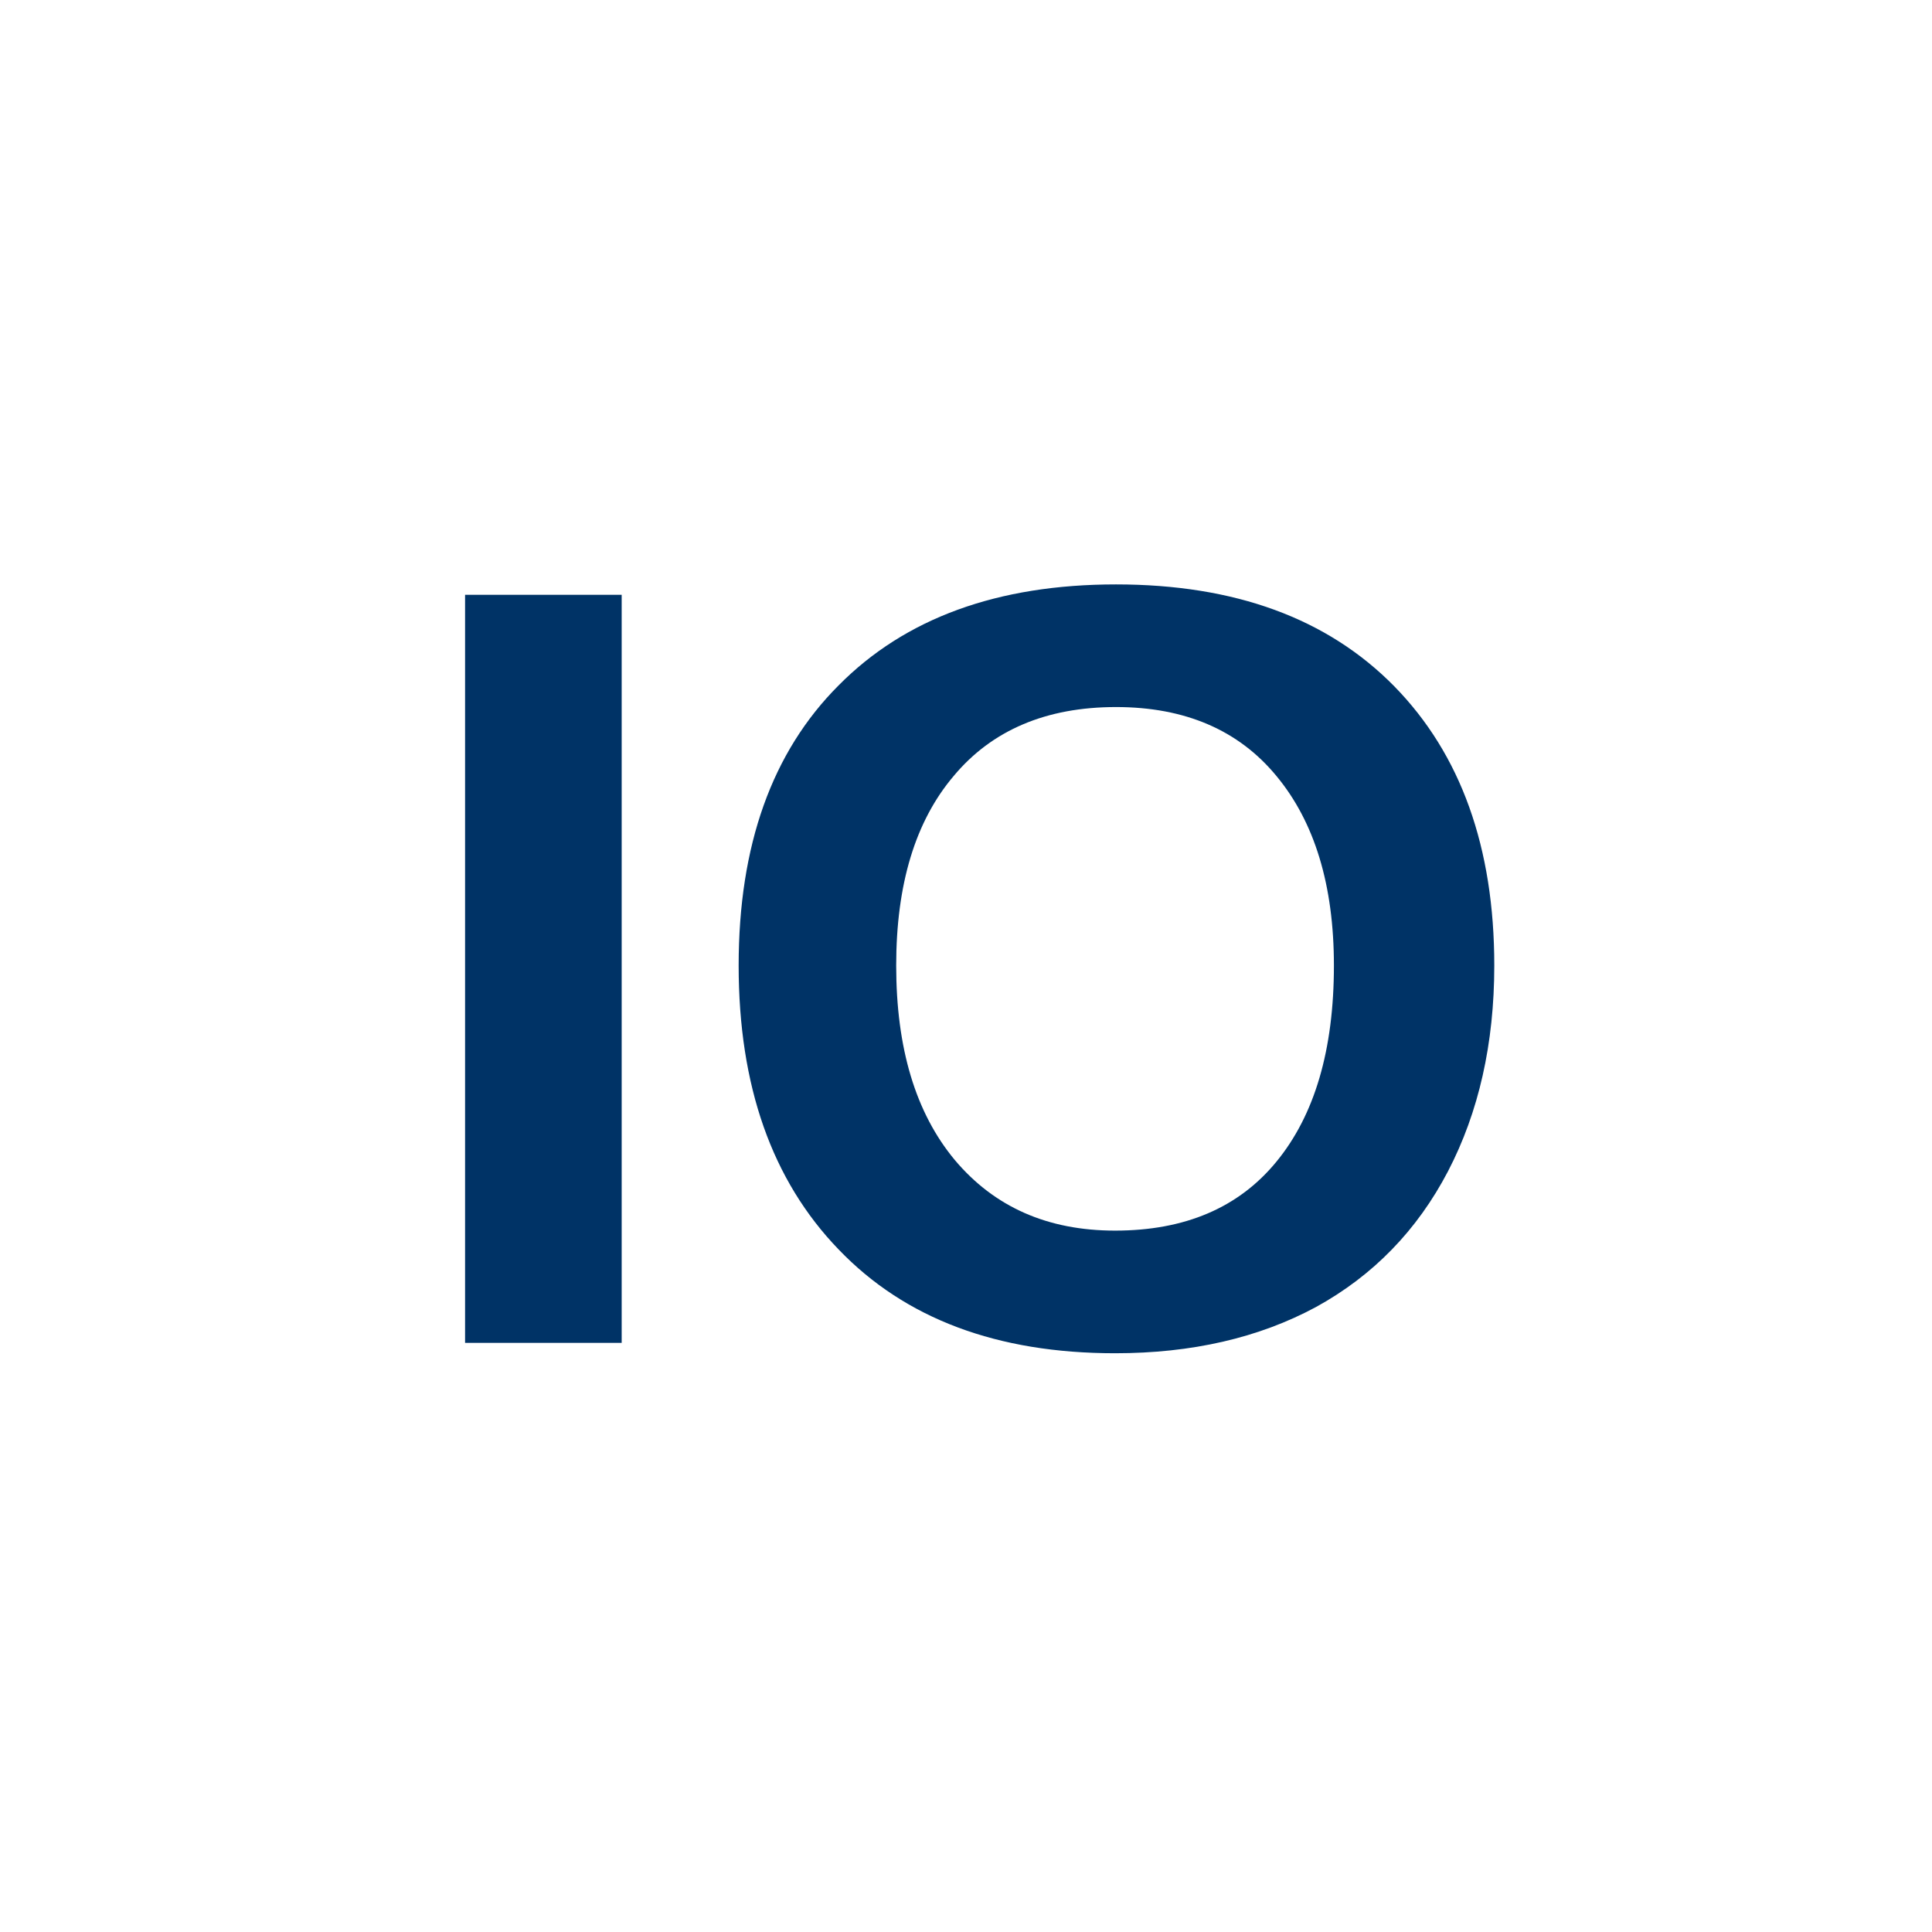
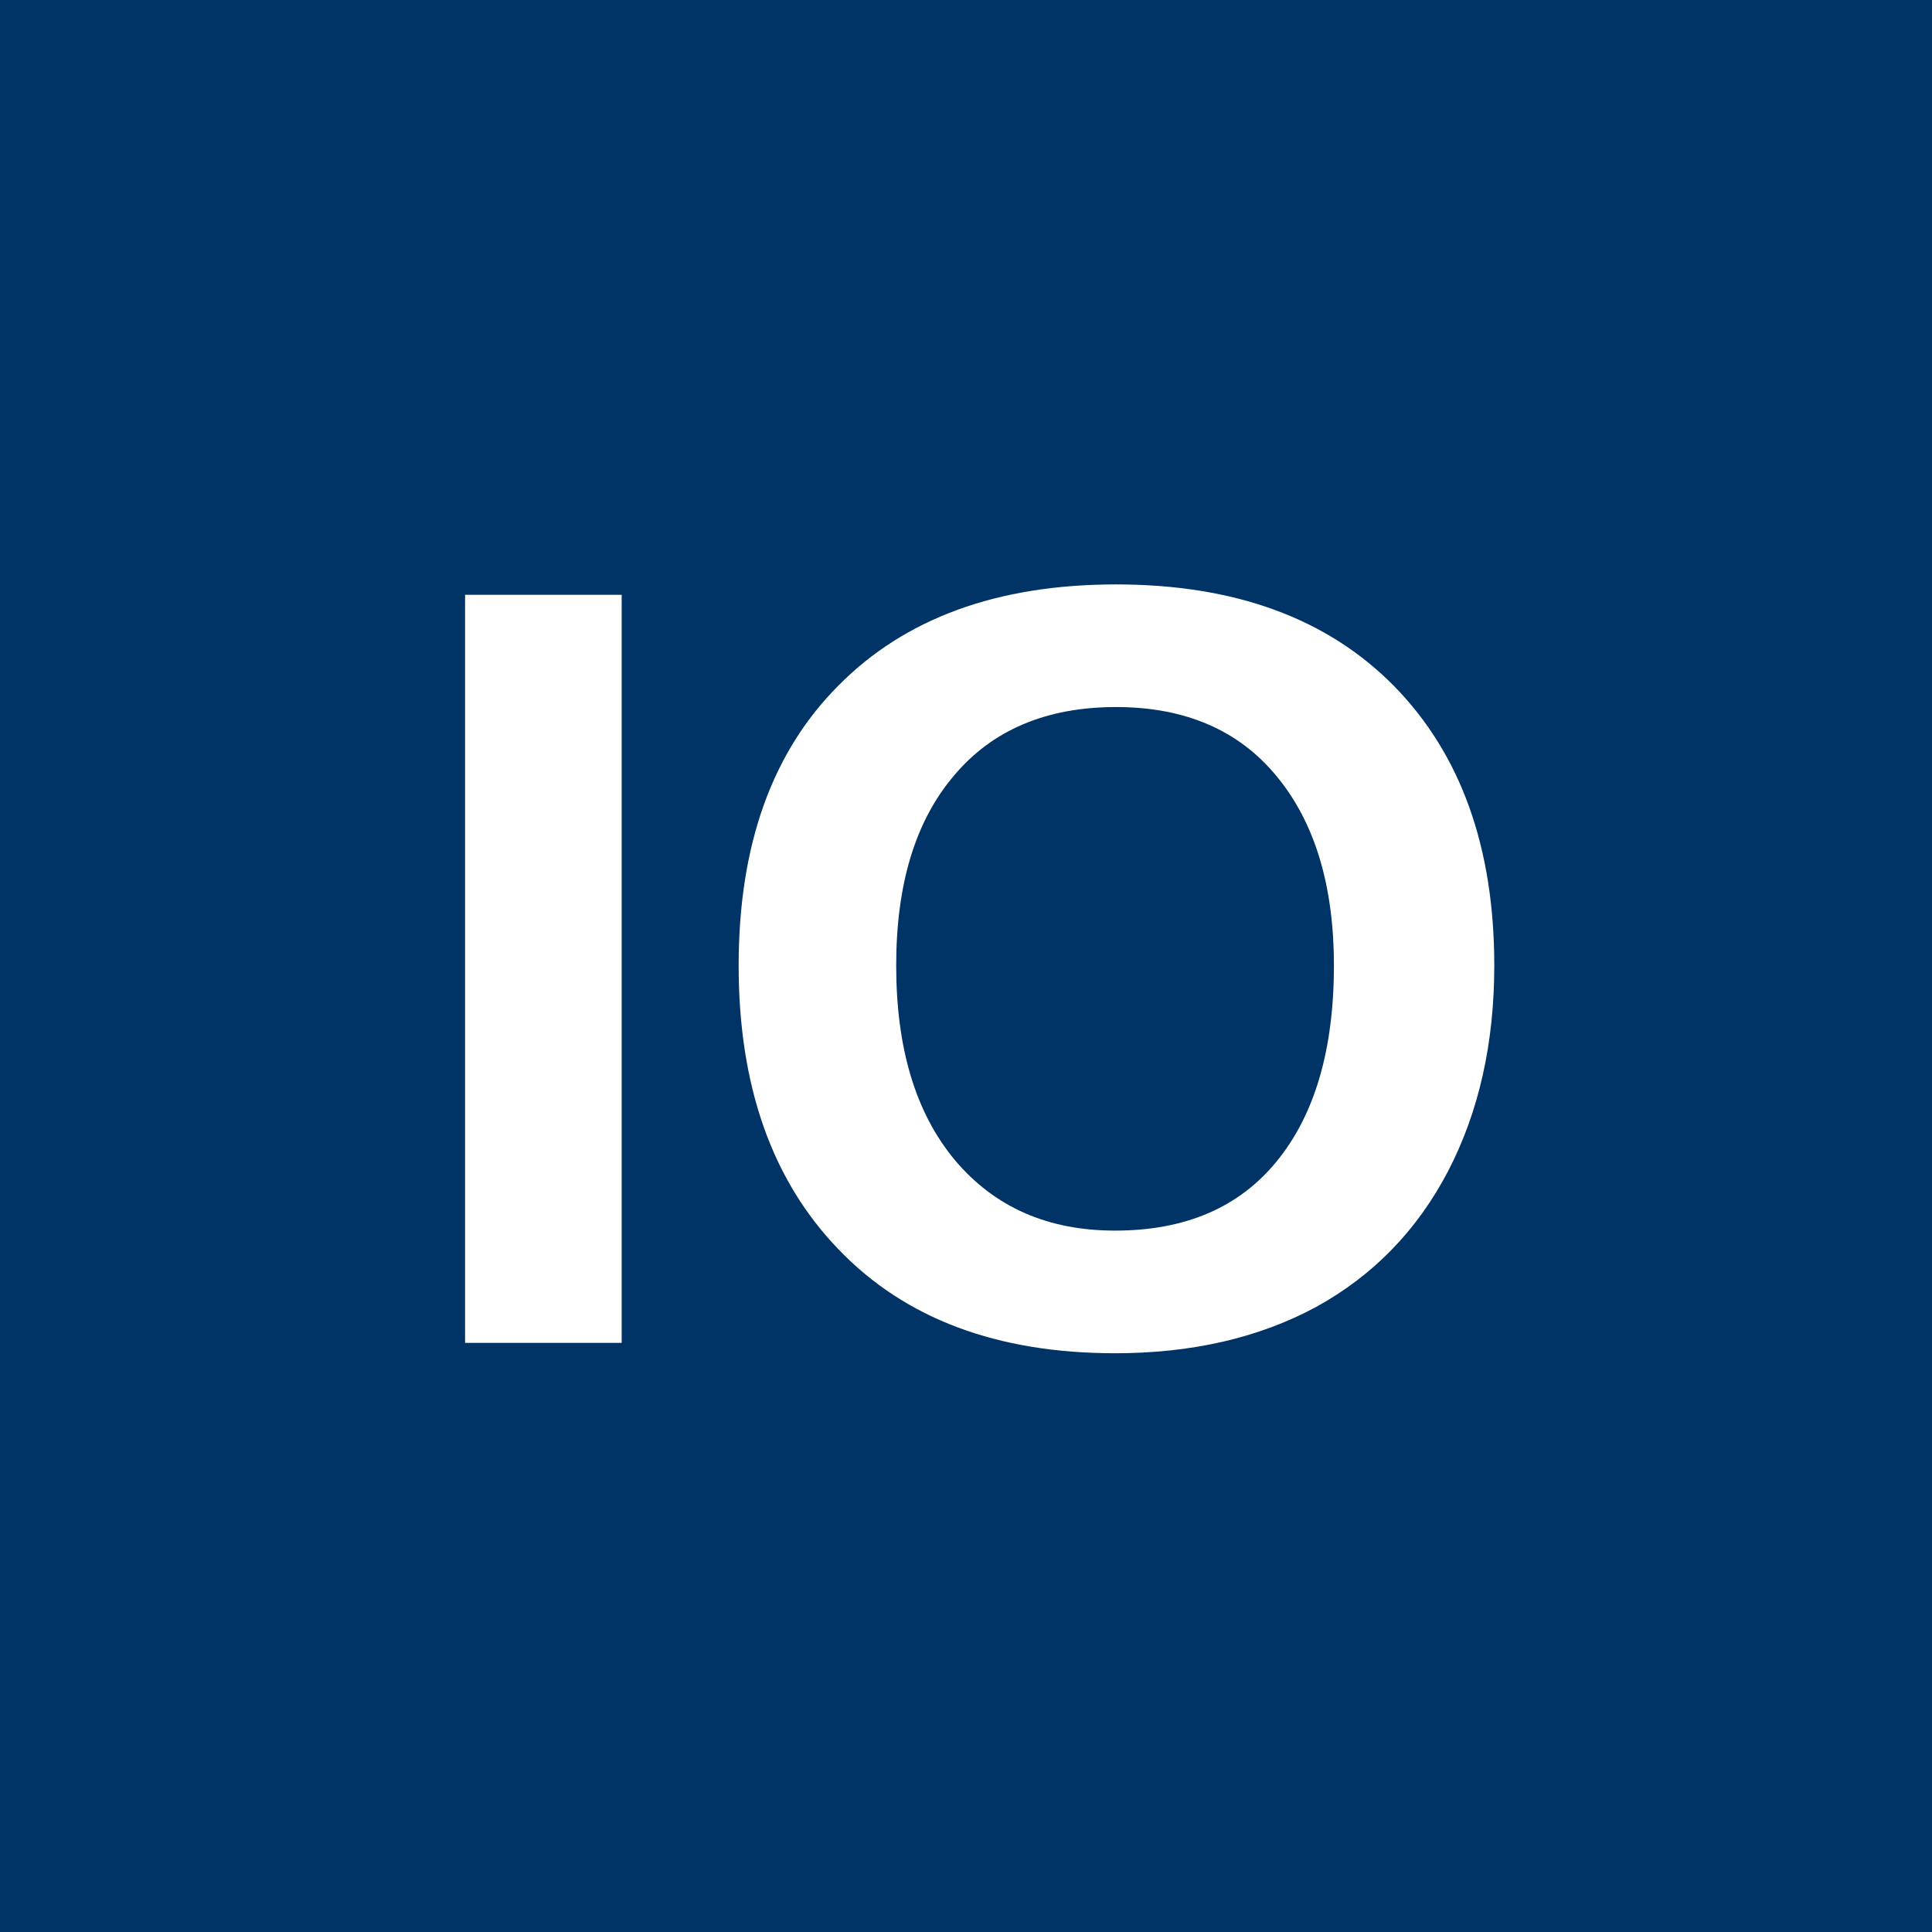
<svg xmlns="http://www.w3.org/2000/svg" width="32" height="32" viewBox="0 0 32 32">
-   <rect width="32" height="32" fill="#ffffff" />
-   <text x="50%" y="50%" dominant-baseline="central" text-anchor="middle" font-family="Arial, sans-serif" font-weight="900" font-size="18" fill="#003366">IO</text>
+   <rect width="32" height="32" fill="#003366" />
+   <text x="50%" y="50%" dominant-baseline="central" text-anchor="middle" font-family="Arial, sans-serif" font-weight="900" font-size="18" fill="#ffffff">IO</text>
</svg>
